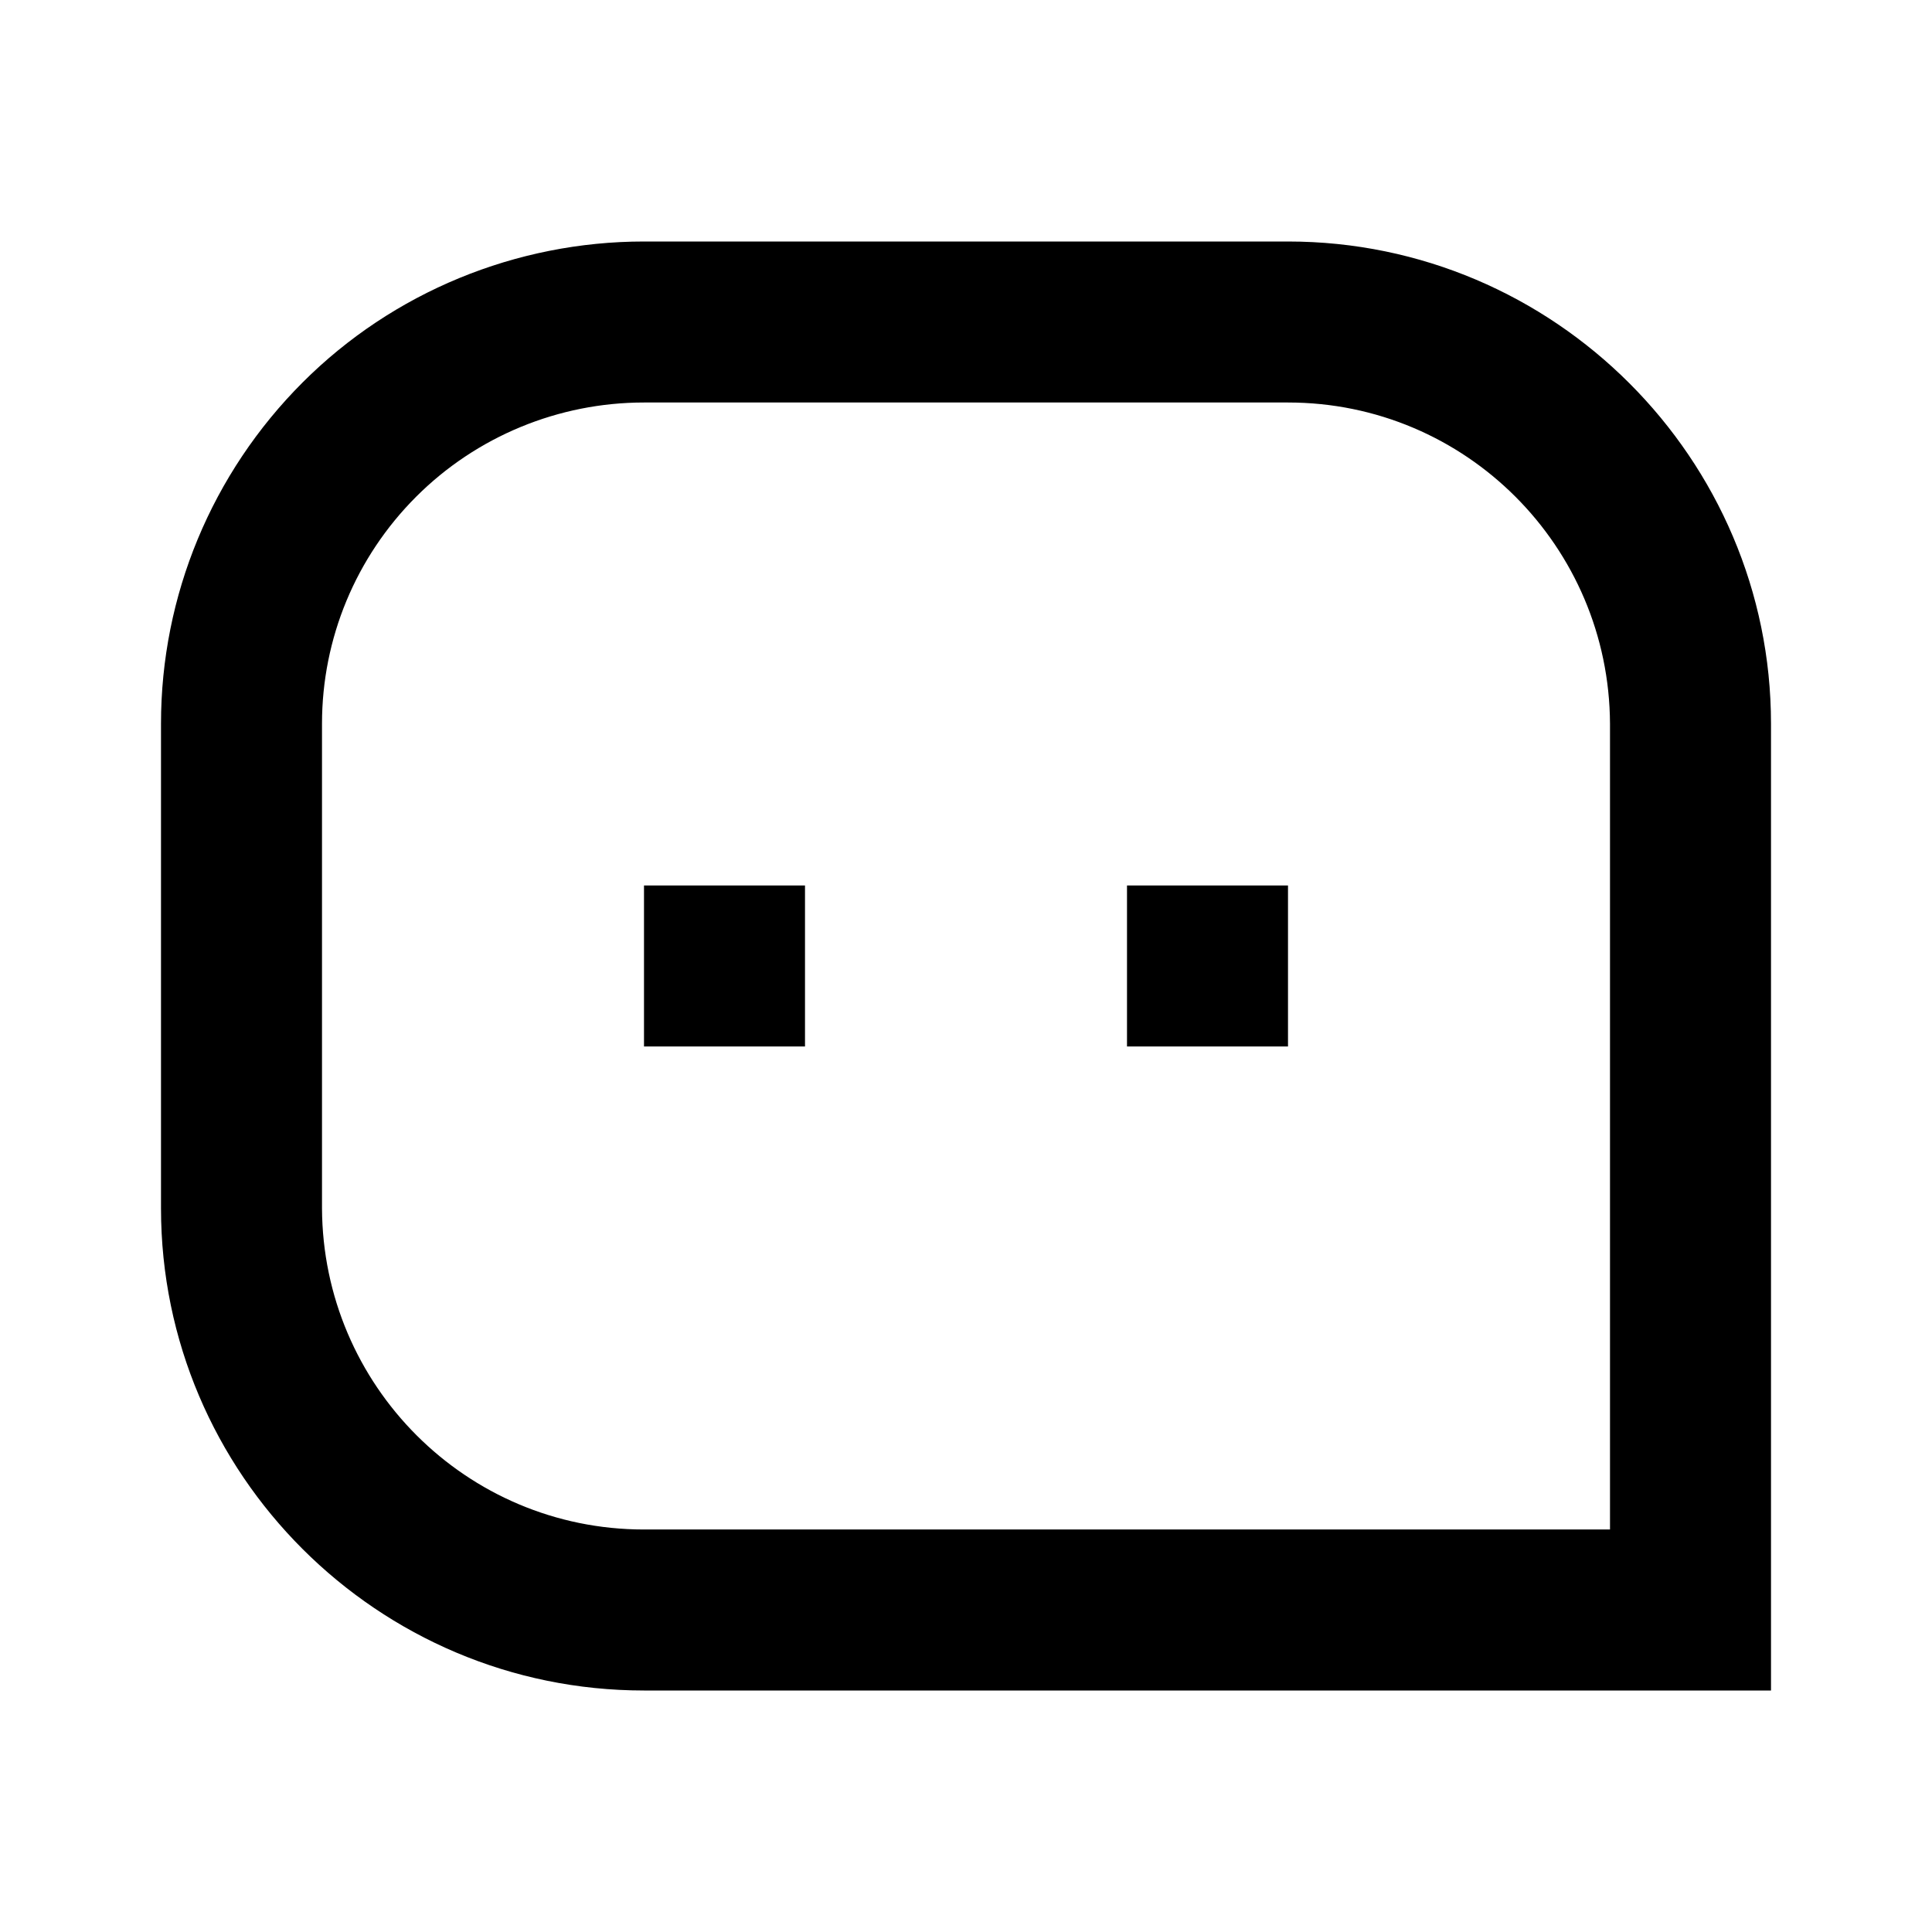
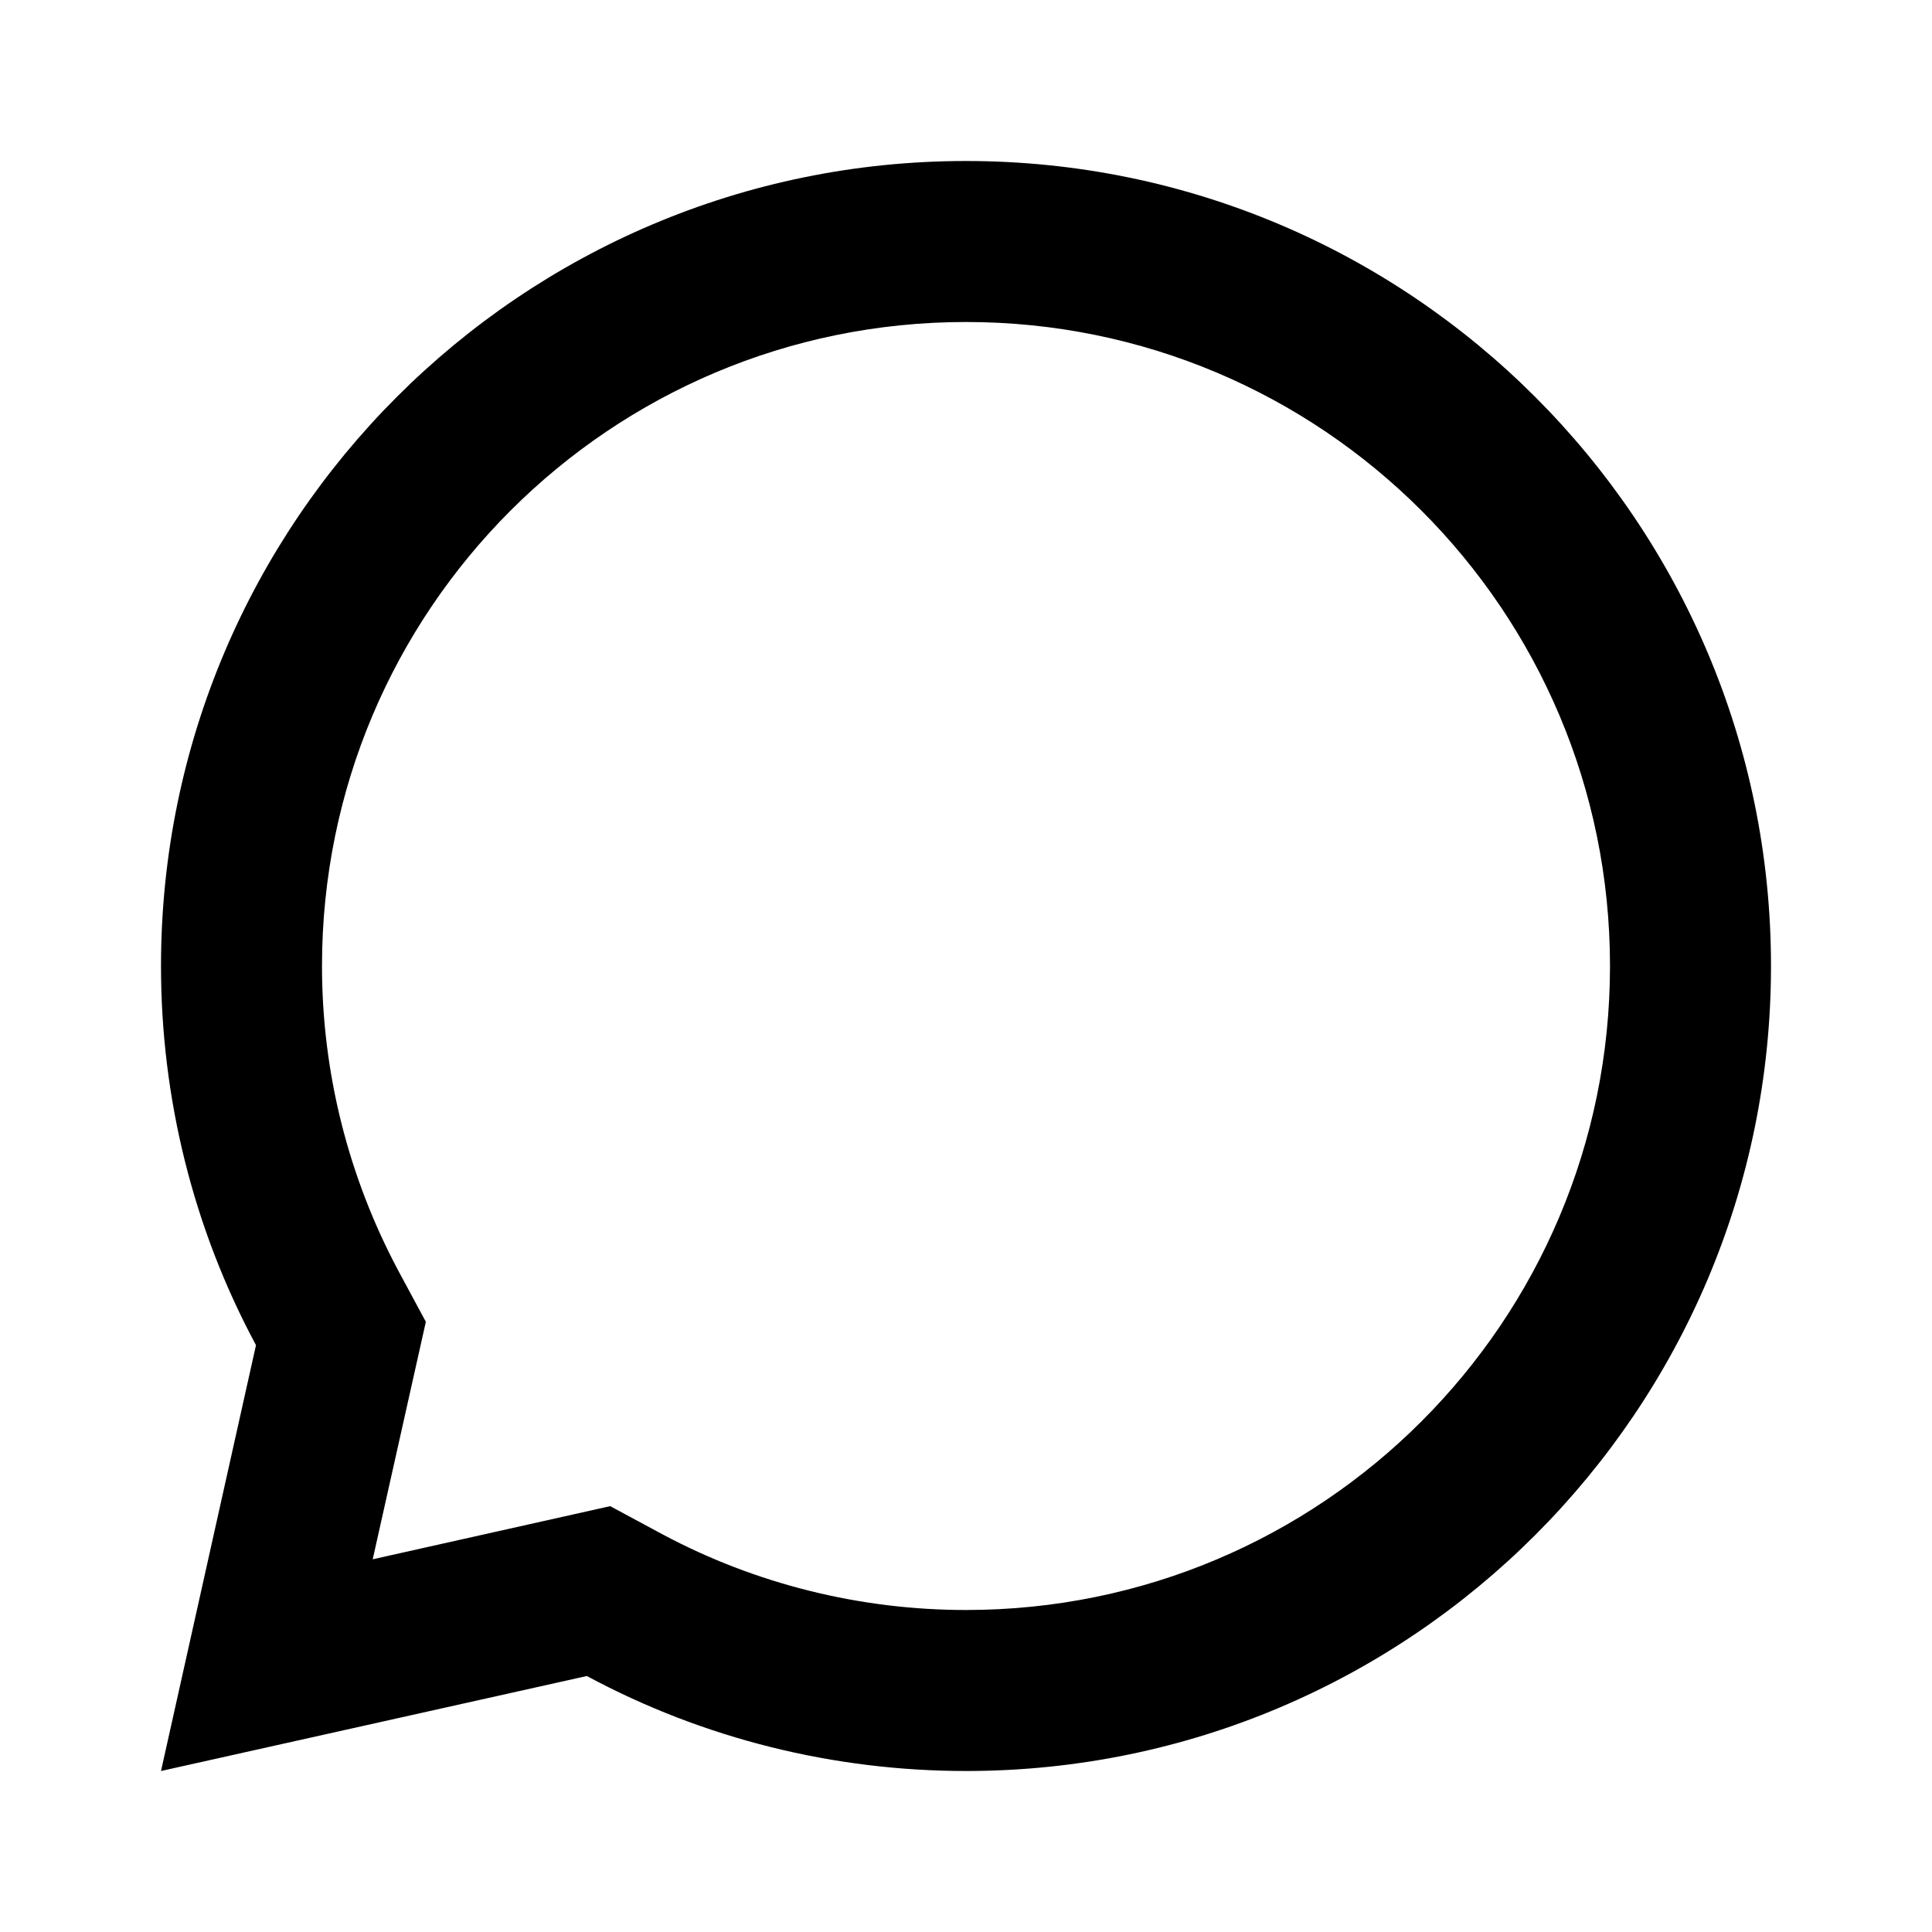
<svg xmlns="http://www.w3.org/2000/svg" viewBox="0 0 24 24" fill="none">
  <g opacity="1" transform="translate(0 0)  rotate(0 12 12)">
-     <path id="分组 1" fill-rule="evenodd" style="fill:#000000" transform="translate(1.999999 2.999992)  rotate(0 10 9.000004)" opacity="1" d="M0 12.01C0 15.31 2.69 18 6 18L20 18L20 5.99C20 2.7 17.31 0 14 0L6 0C4.41 0 2.88 0.63 1.76 1.75C0.63 2.88 0 4.4 0 5.99L0 12.01Z M18 5.99C17.99 3.79 16.21 2 14 2L6 2C4.94 2 3.92 2.42 3.17 3.17C2.42 3.92 2 4.93 2 5.99L2 12.01C2.01 14.21 3.79 16 6 16L18 16L18 5.99Z M12 10L14 10L14 8L12 8L12 10Z M6 10L8 10L8 8L6 8L6 10Z " />
+     <path id="分组 1" fill-rule="evenodd" style="fill:#000000" transform="translate(1.999989 2)  rotate(0 10.00001 10.00001)" opacity="1" d="M10 20C15.52 20 20 15.52 20 10C20 4.48 15.52 0 10 0C4.48 0 0 4.48 0 10C0 11.64 0.4 13.26 1.18 14.71L0 20L5.29 18.82C6.74 19.6 8.36 20 10 20Z M3.29 14.42L2.63 17.37L5.58 16.71L6.23 17.06C7.39 17.68 8.69 18 10 18C14.42 18 18 14.42 18 10C18 5.58 14.42 2 10 2C5.58 2 2 5.58 2 10C2 11.33 2.33 12.62 2.94 13.77L3.29 14.42Z " />
  </g>
</svg>
